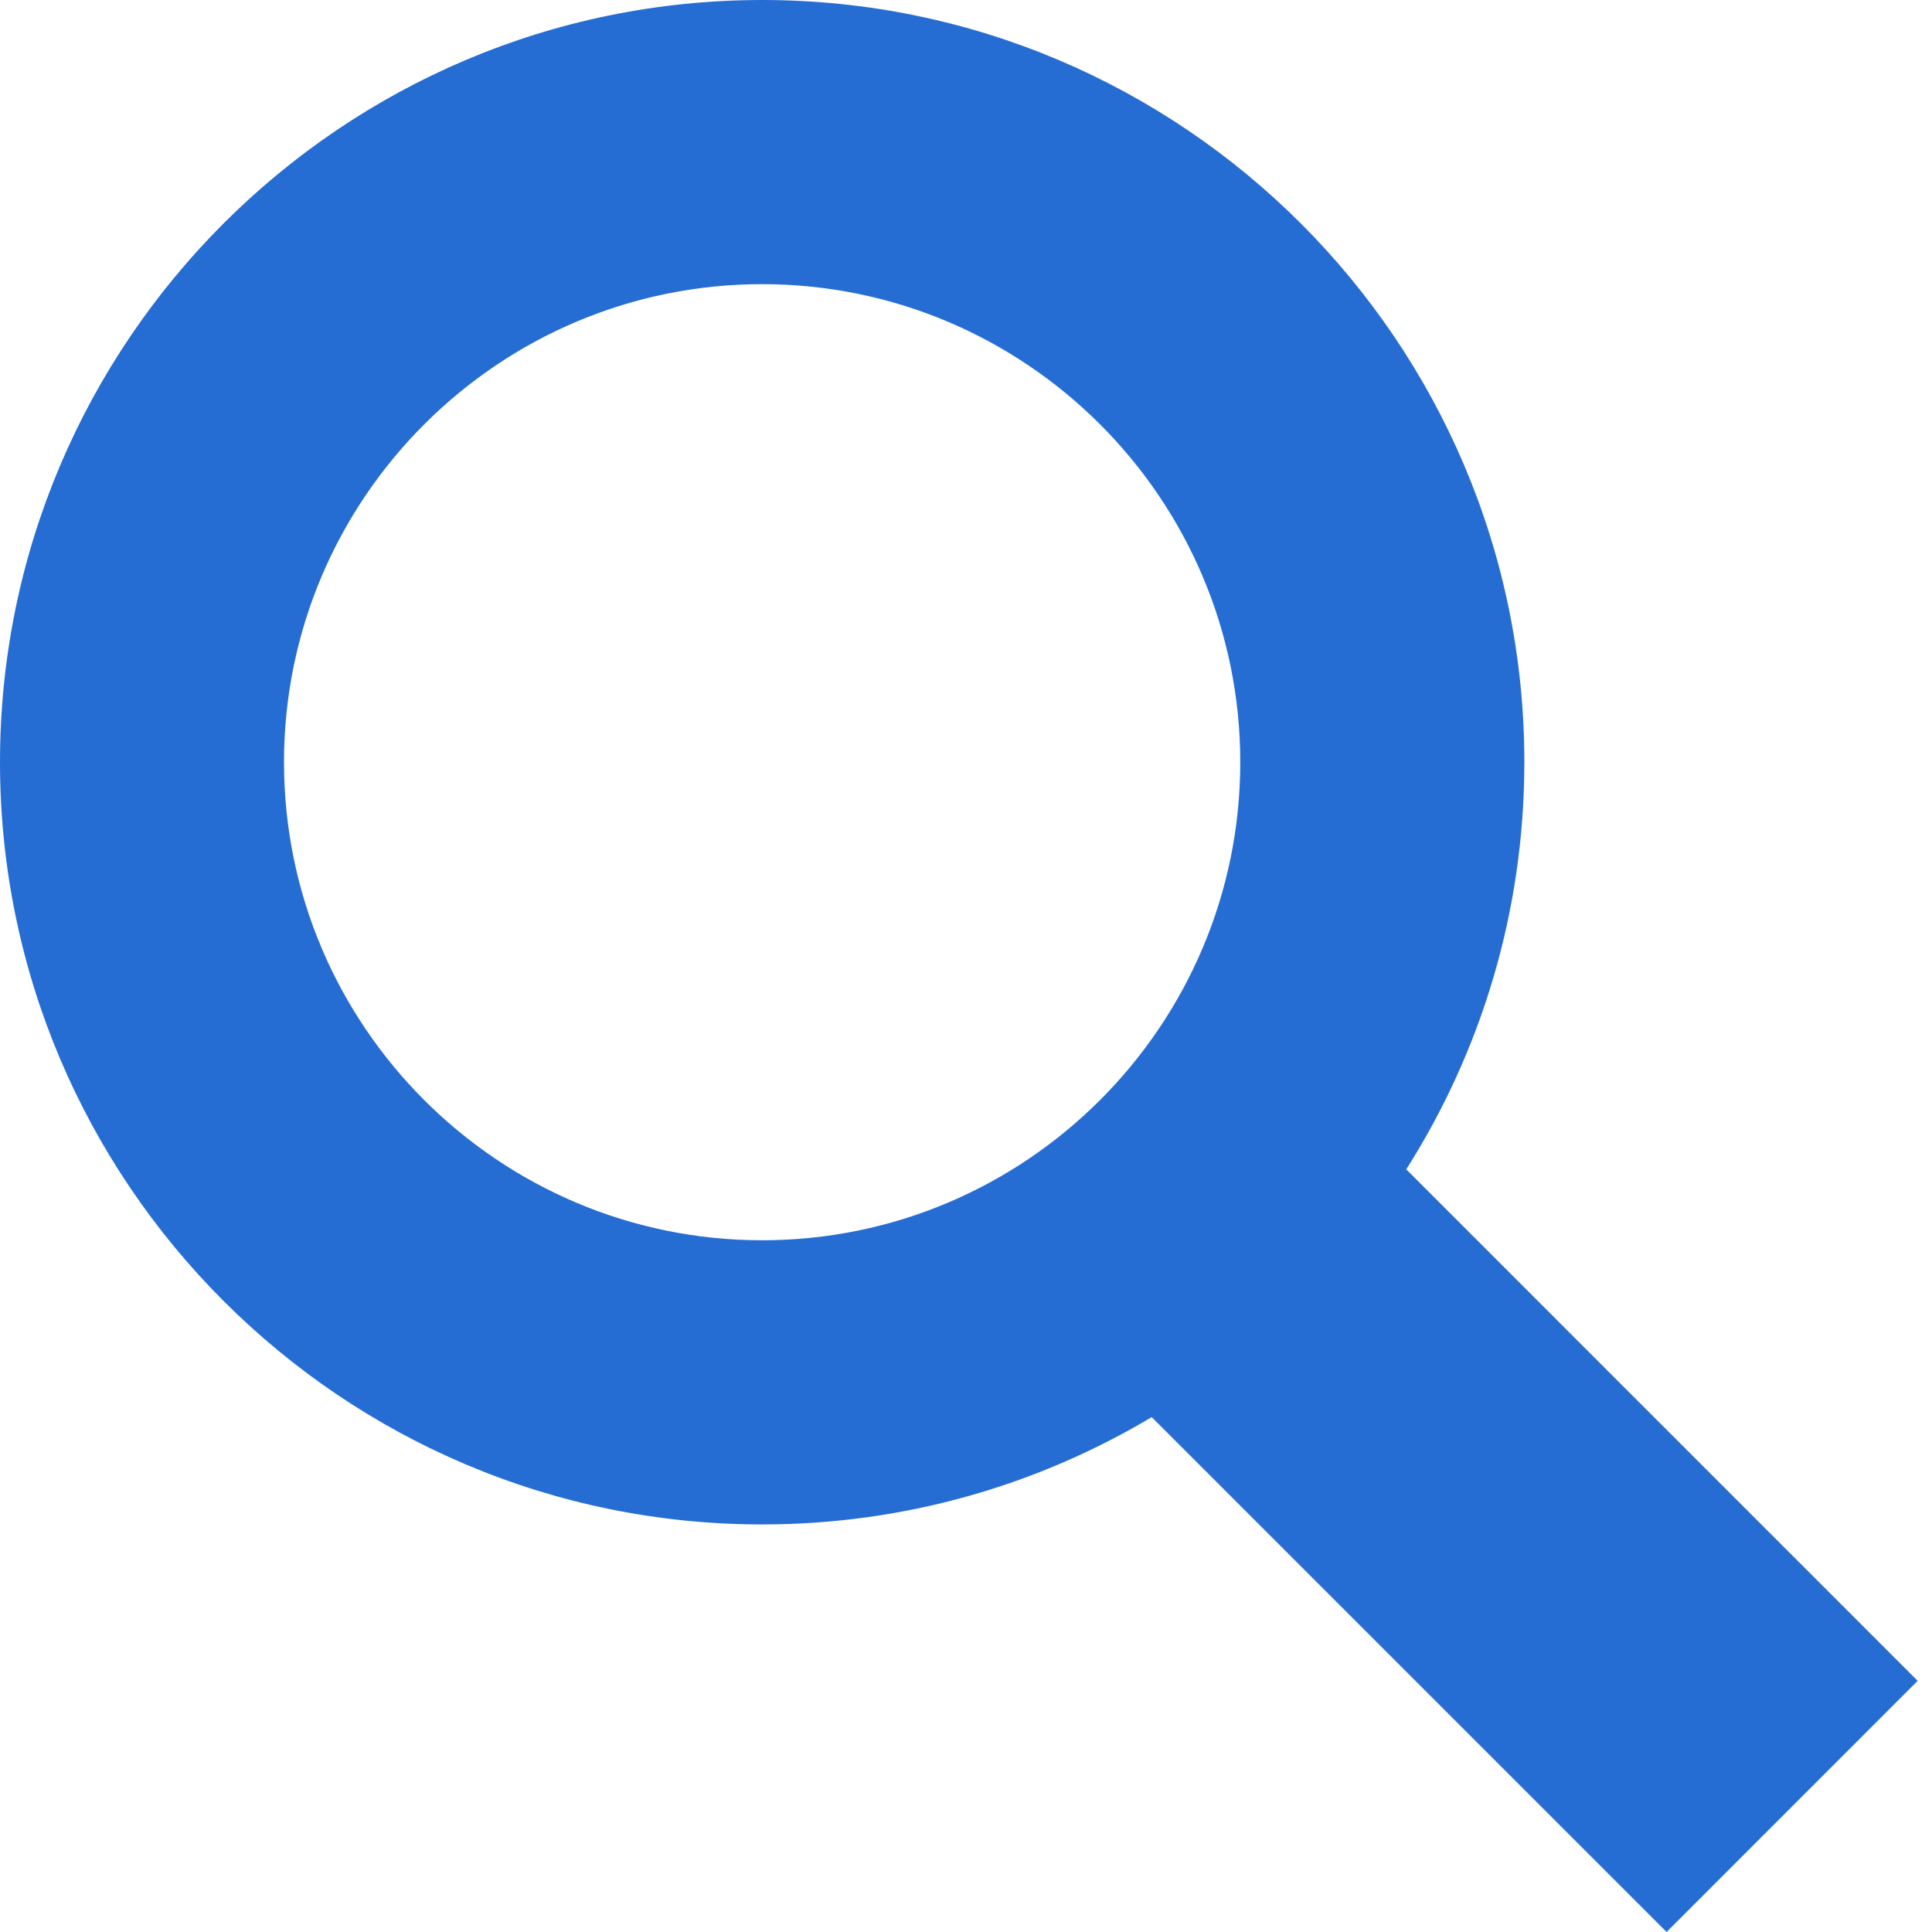
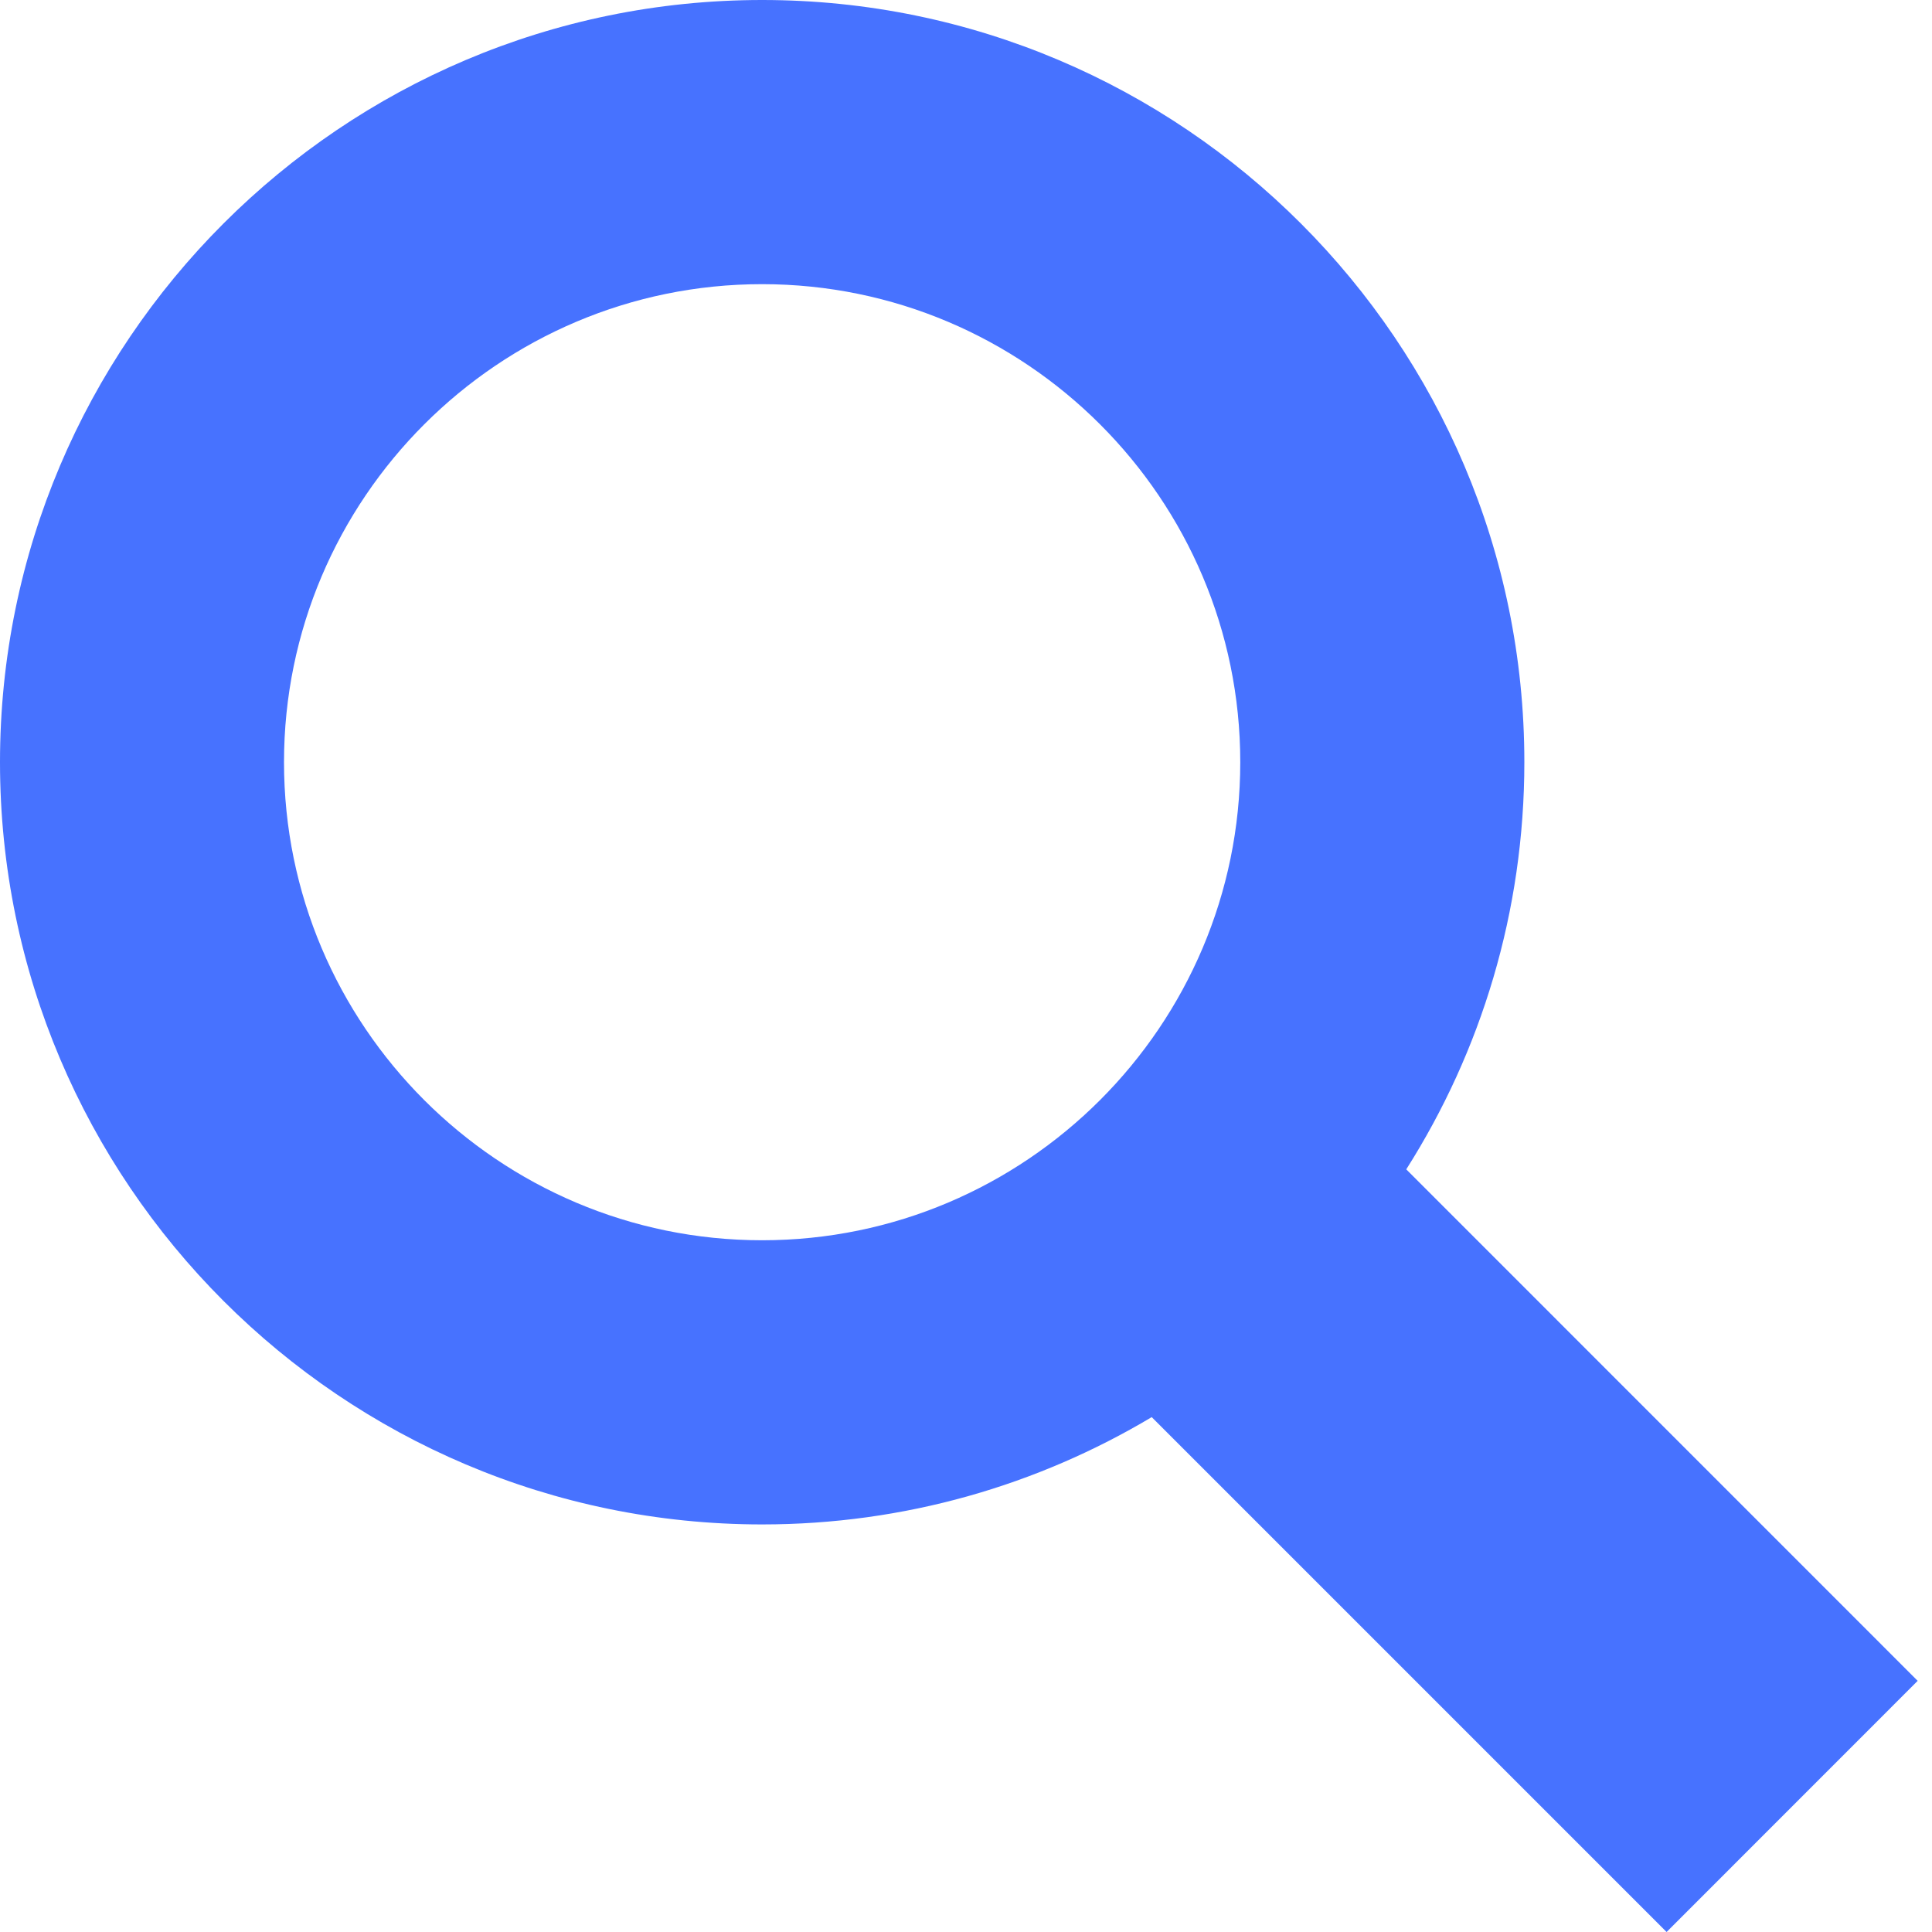
<svg xmlns="http://www.w3.org/2000/svg" width="24" height="24" viewBox="0 0 24 24">
-   <path fill="#266DD3" d="M23.822 20.88l-6.353-6.354c.93-1.465 1.467-3.2 1.467-5.059.001-5.219-4.247-9.467-9.468-9.467s-9.468 4.248-9.468 9.468c0 5.221 4.247 9.469 9.468 9.469 1.768 0 3.421-.487 4.839-1.333l6.396 6.396 3.119-3.12zm-20.294-11.412c0-3.273 2.665-5.938 5.939-5.938 3.275 0 5.94 2.664 5.94 5.938 0 3.275-2.665 5.939-5.94 5.939-3.274 0-5.939-2.664-5.939-5.939z" />
+   <path fill="#4772FF" d="M23.822 20.88l-6.353-6.354c.93-1.465 1.467-3.2 1.467-5.059.001-5.219-4.247-9.467-9.468-9.467s-9.468 4.248-9.468 9.468c0 5.221 4.247 9.469 9.468 9.469 1.768 0 3.421-.487 4.839-1.333l6.396 6.396 3.119-3.12zm-20.294-11.412c0-3.273 2.665-5.938 5.939-5.938 3.275 0 5.94 2.664 5.94 5.938 0 3.275-2.665 5.939-5.94 5.939-3.274 0-5.939-2.664-5.939-5.939z" />
</svg>
